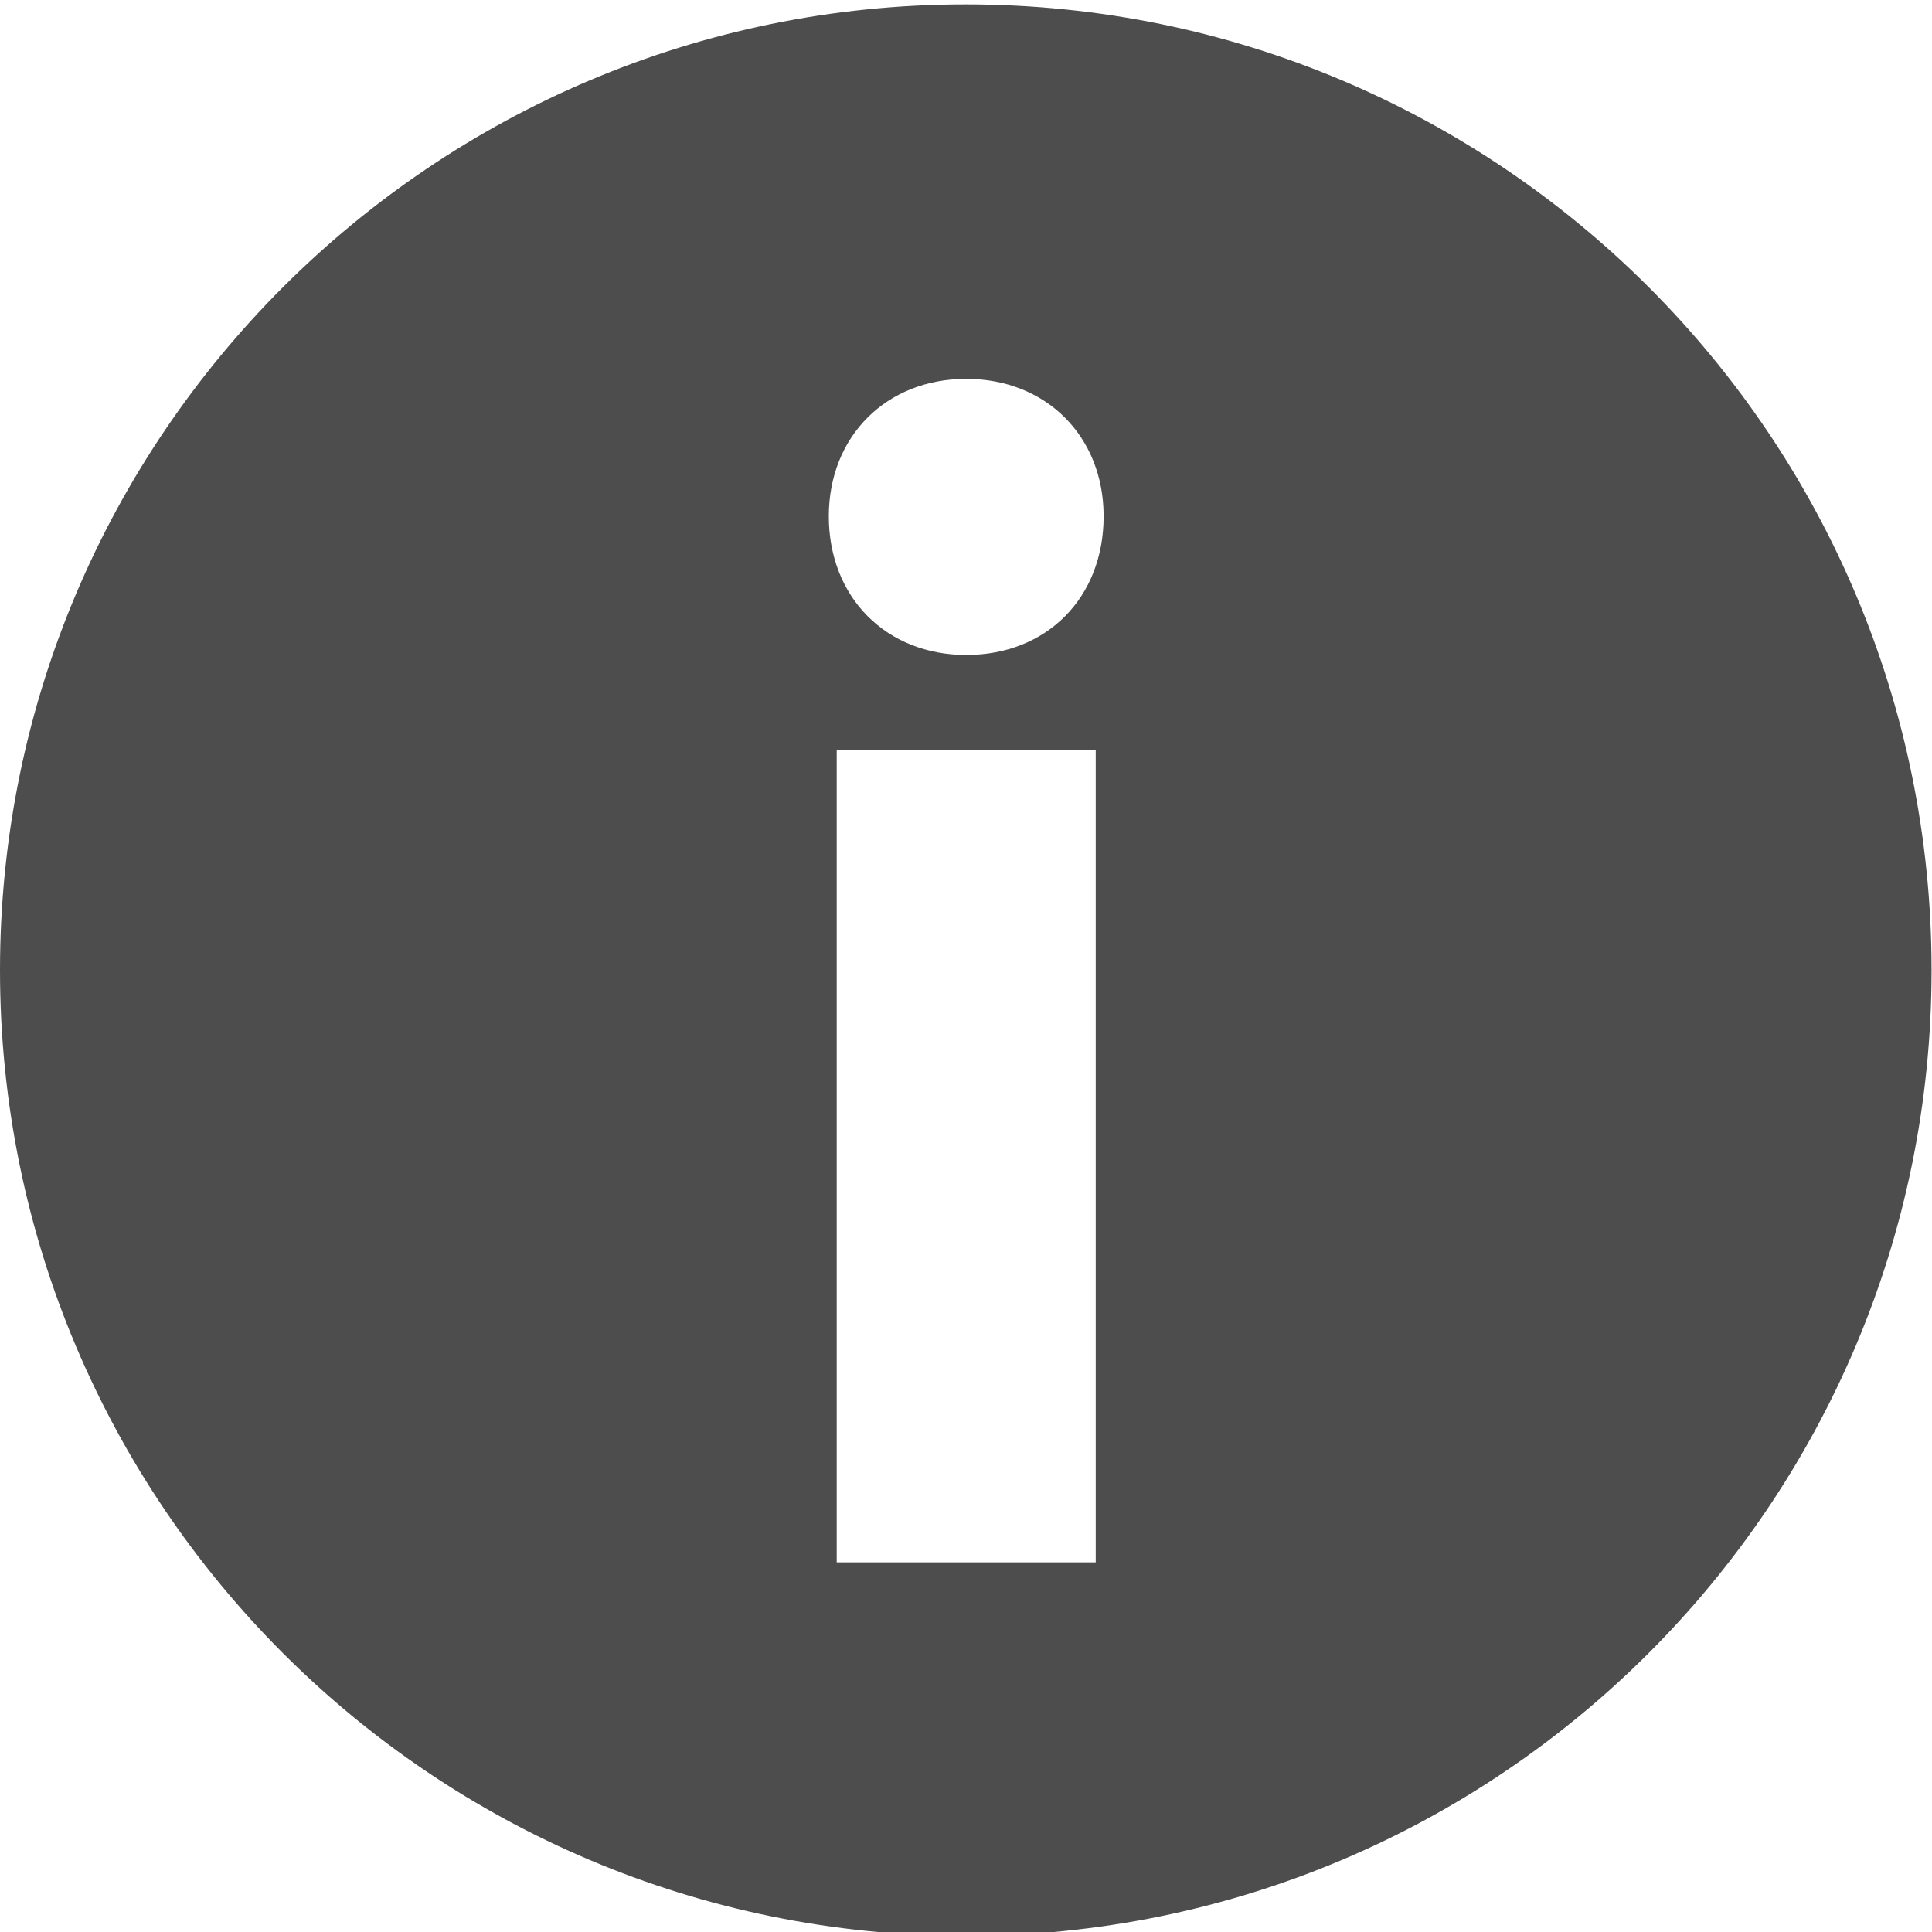
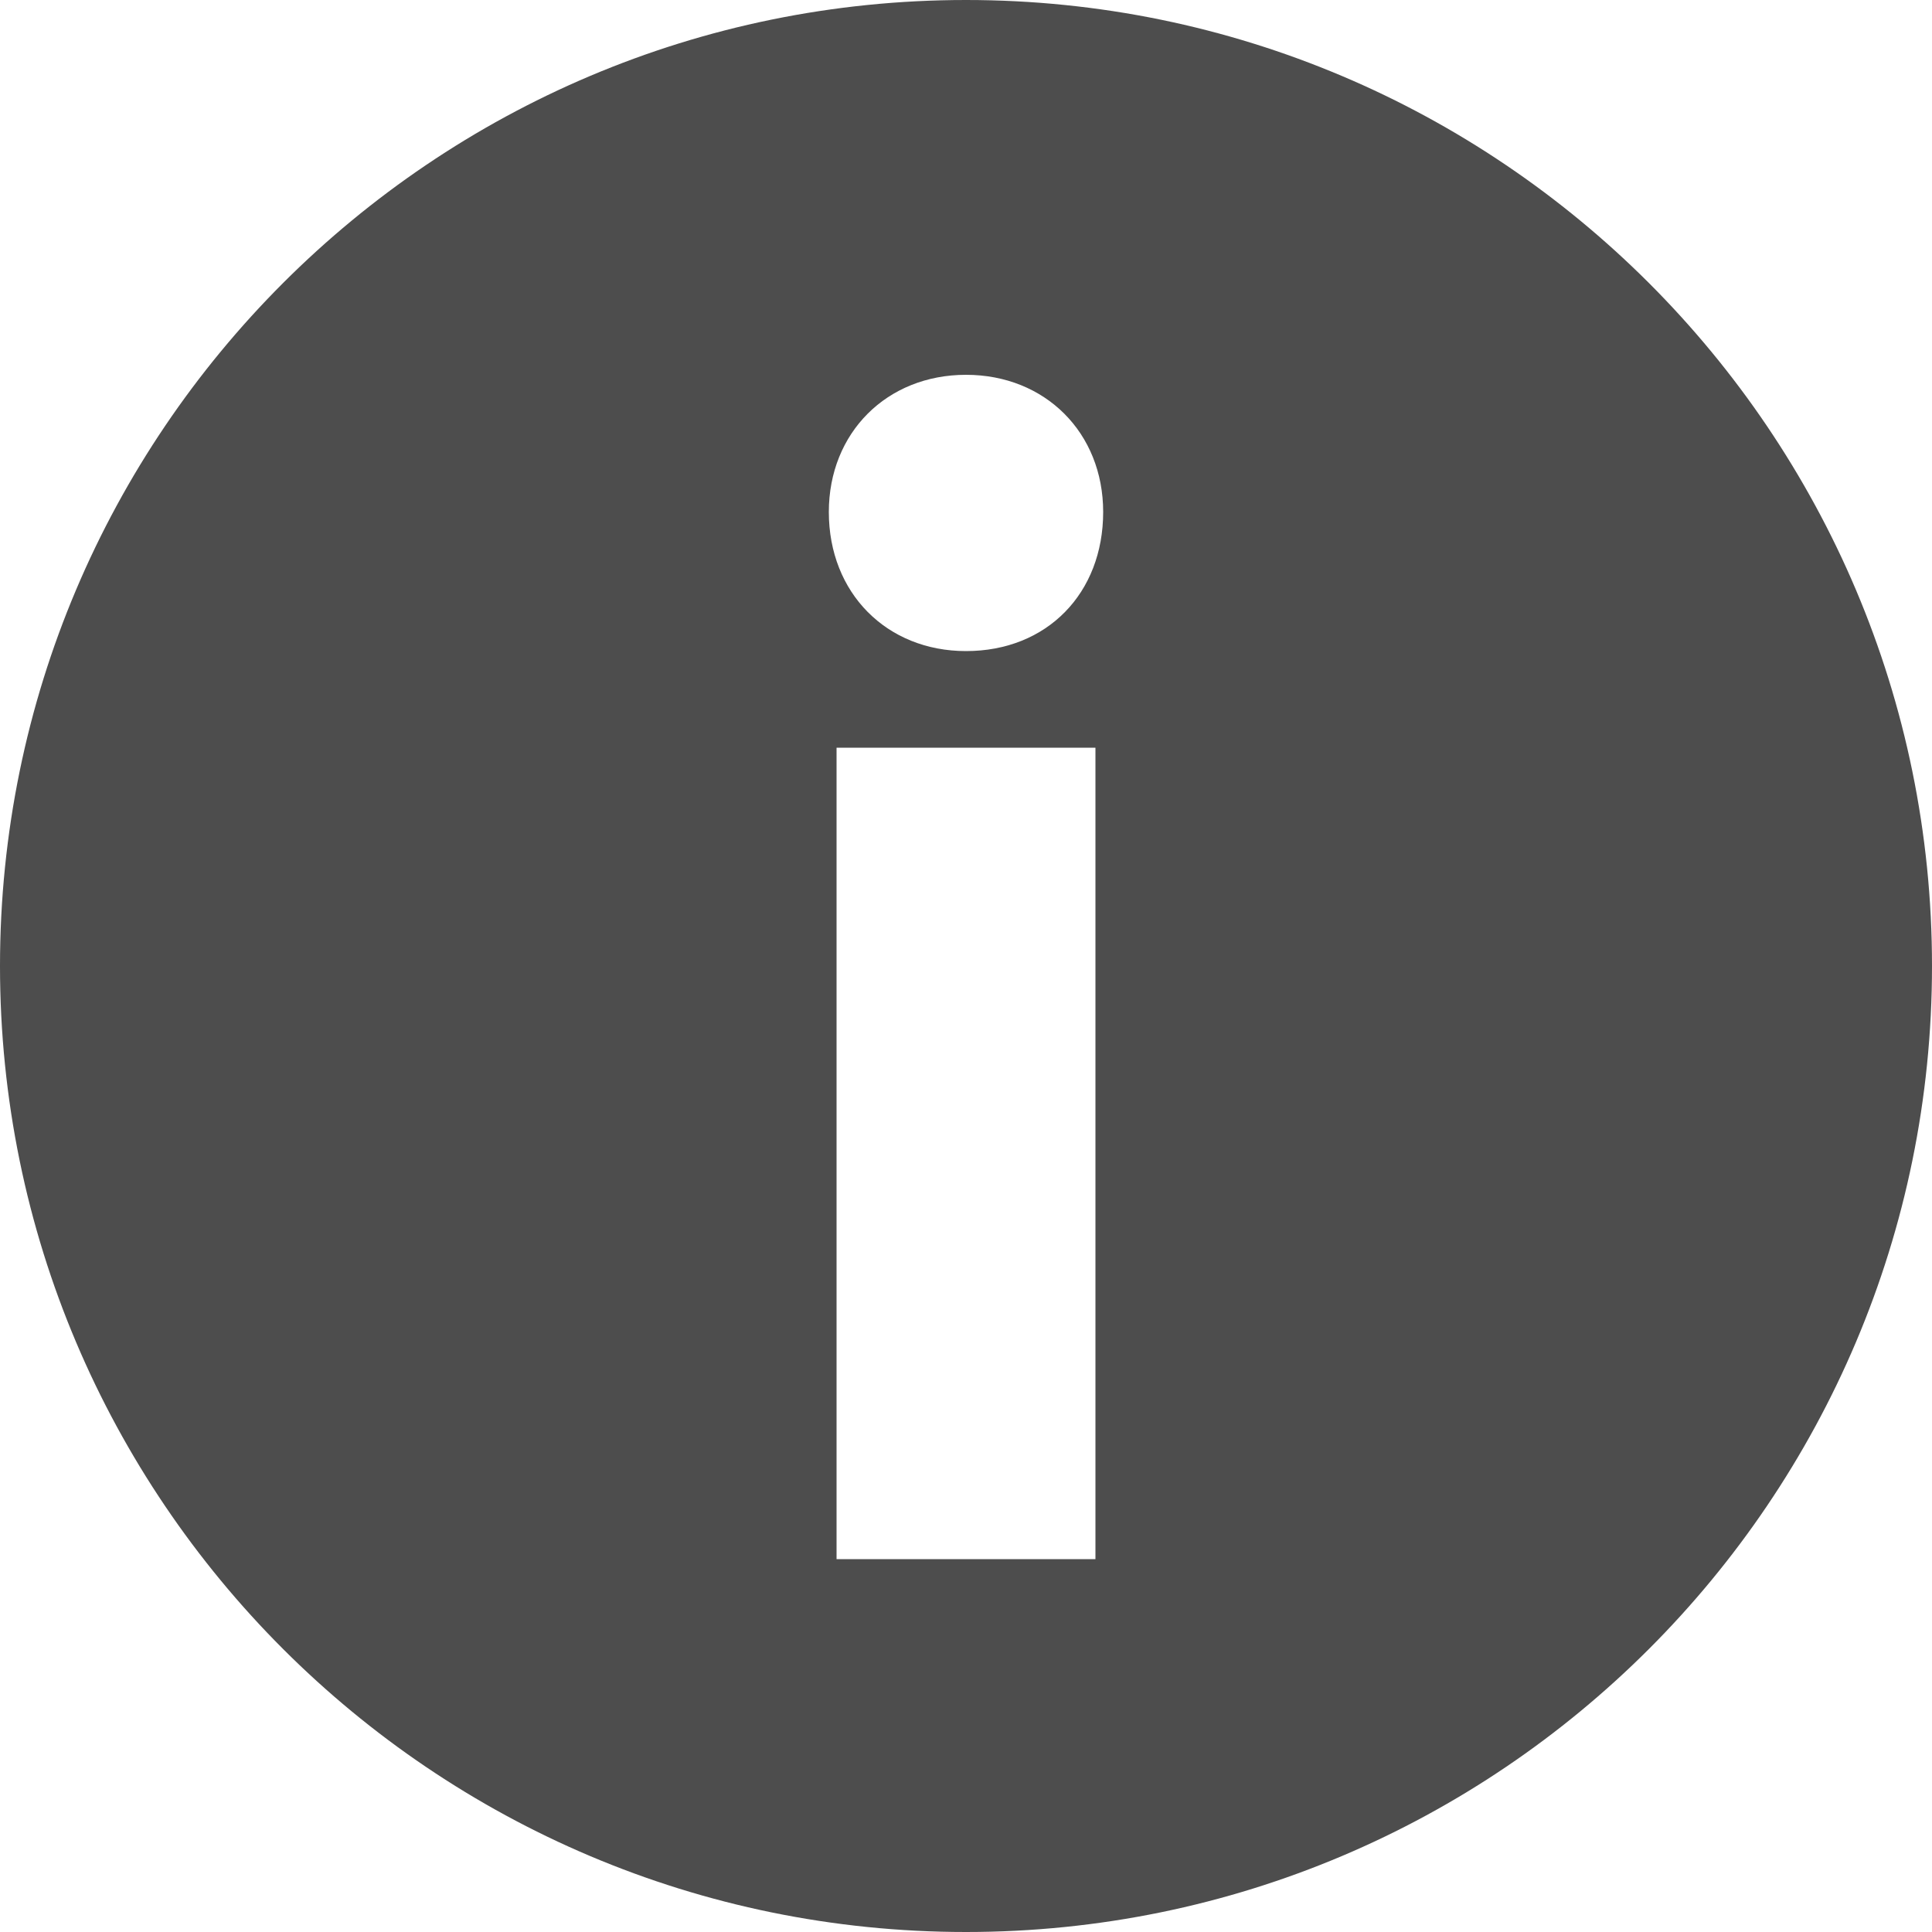
- <svg xmlns="http://www.w3.org/2000/svg" version="1.1" id="Calque_1" x="0px" y="0px" width="440.1px" height="440.1px" viewBox="-419 180.9 440.1 440.1" enable-background="new -419 180.9 440.1 440.1" xml:space="preserve">
+ <svg xmlns="http://www.w3.org/2000/svg" version="1.1" id="Calque_1" x="0px" y="0px" width="100px" height="100px" viewBox="-419 180.9 100 100" style="enable-background:new -419 180.9 100 100;" xml:space="preserve">
+   <style type="text/css">
+ 	.st0{fill:#4D4D4D;}
+ </style>
  <g>
-     <path fill="#4D4D4D" d="M-199,181.9c-121.5,0-220,98.5-220,220s98.5,220,220,220s220-98.5,220-220S-77.4,181.9-199,181.9z    M-169.4,536.8h-59v-185h59V536.8z M-198.9,330.1c-18.2,0-31.3-13.1-31.3-31.6c0-18.2,13.1-31.3,31.3-31.3s31.3,13.1,31.3,31.3   C-167.6,317.1-180.6,330.1-198.9,330.1z" />
+     <path class="st0" d="M-369,180.9c-27.6,0-50,22.4-50,50s22.4,50,50,50s50-22.4,50-50S-341.4,180.9-369,180.9z M-362.3,261.6h-13.4   v-42h13.4V261.6z M-369,214.6c-4.1,0-7.1-3-7.1-7.2c0-4.1,3-7.1,7.1-7.1c4.1,0,7.1,3,7.1,7.1C-361.9,211.6-364.8,214.6-369,214.6z" />
  </g>
</svg>
